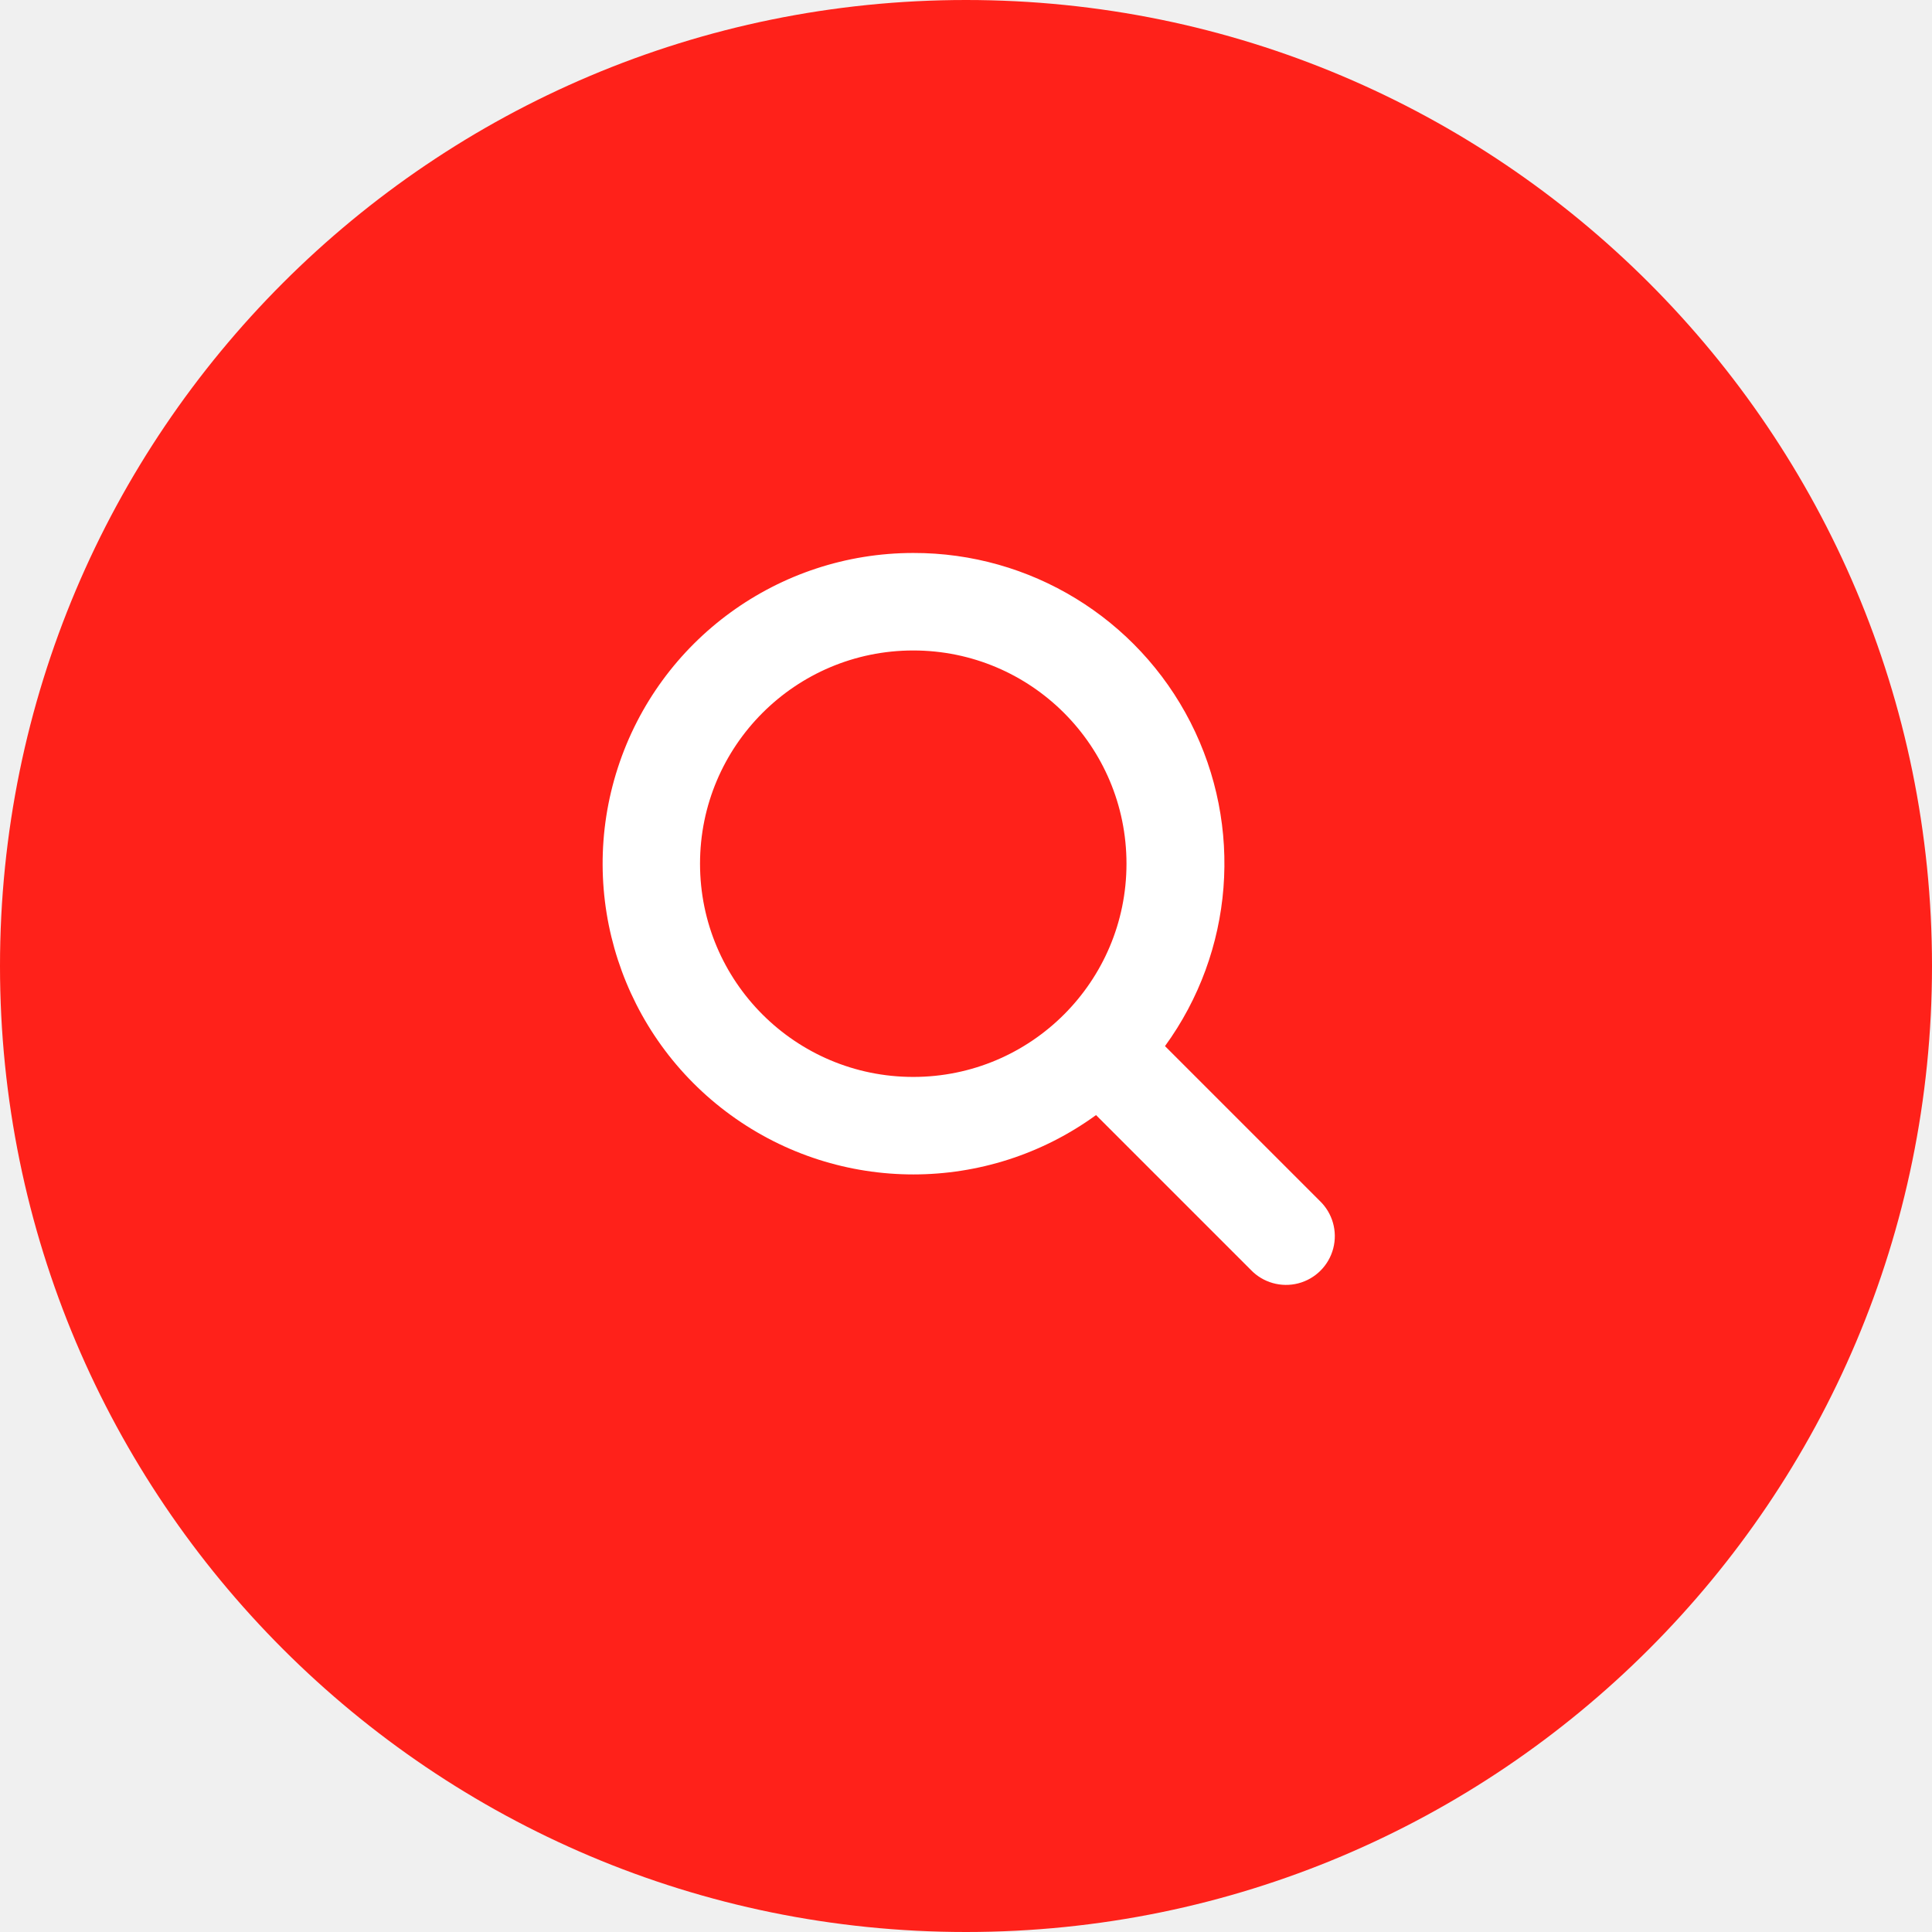
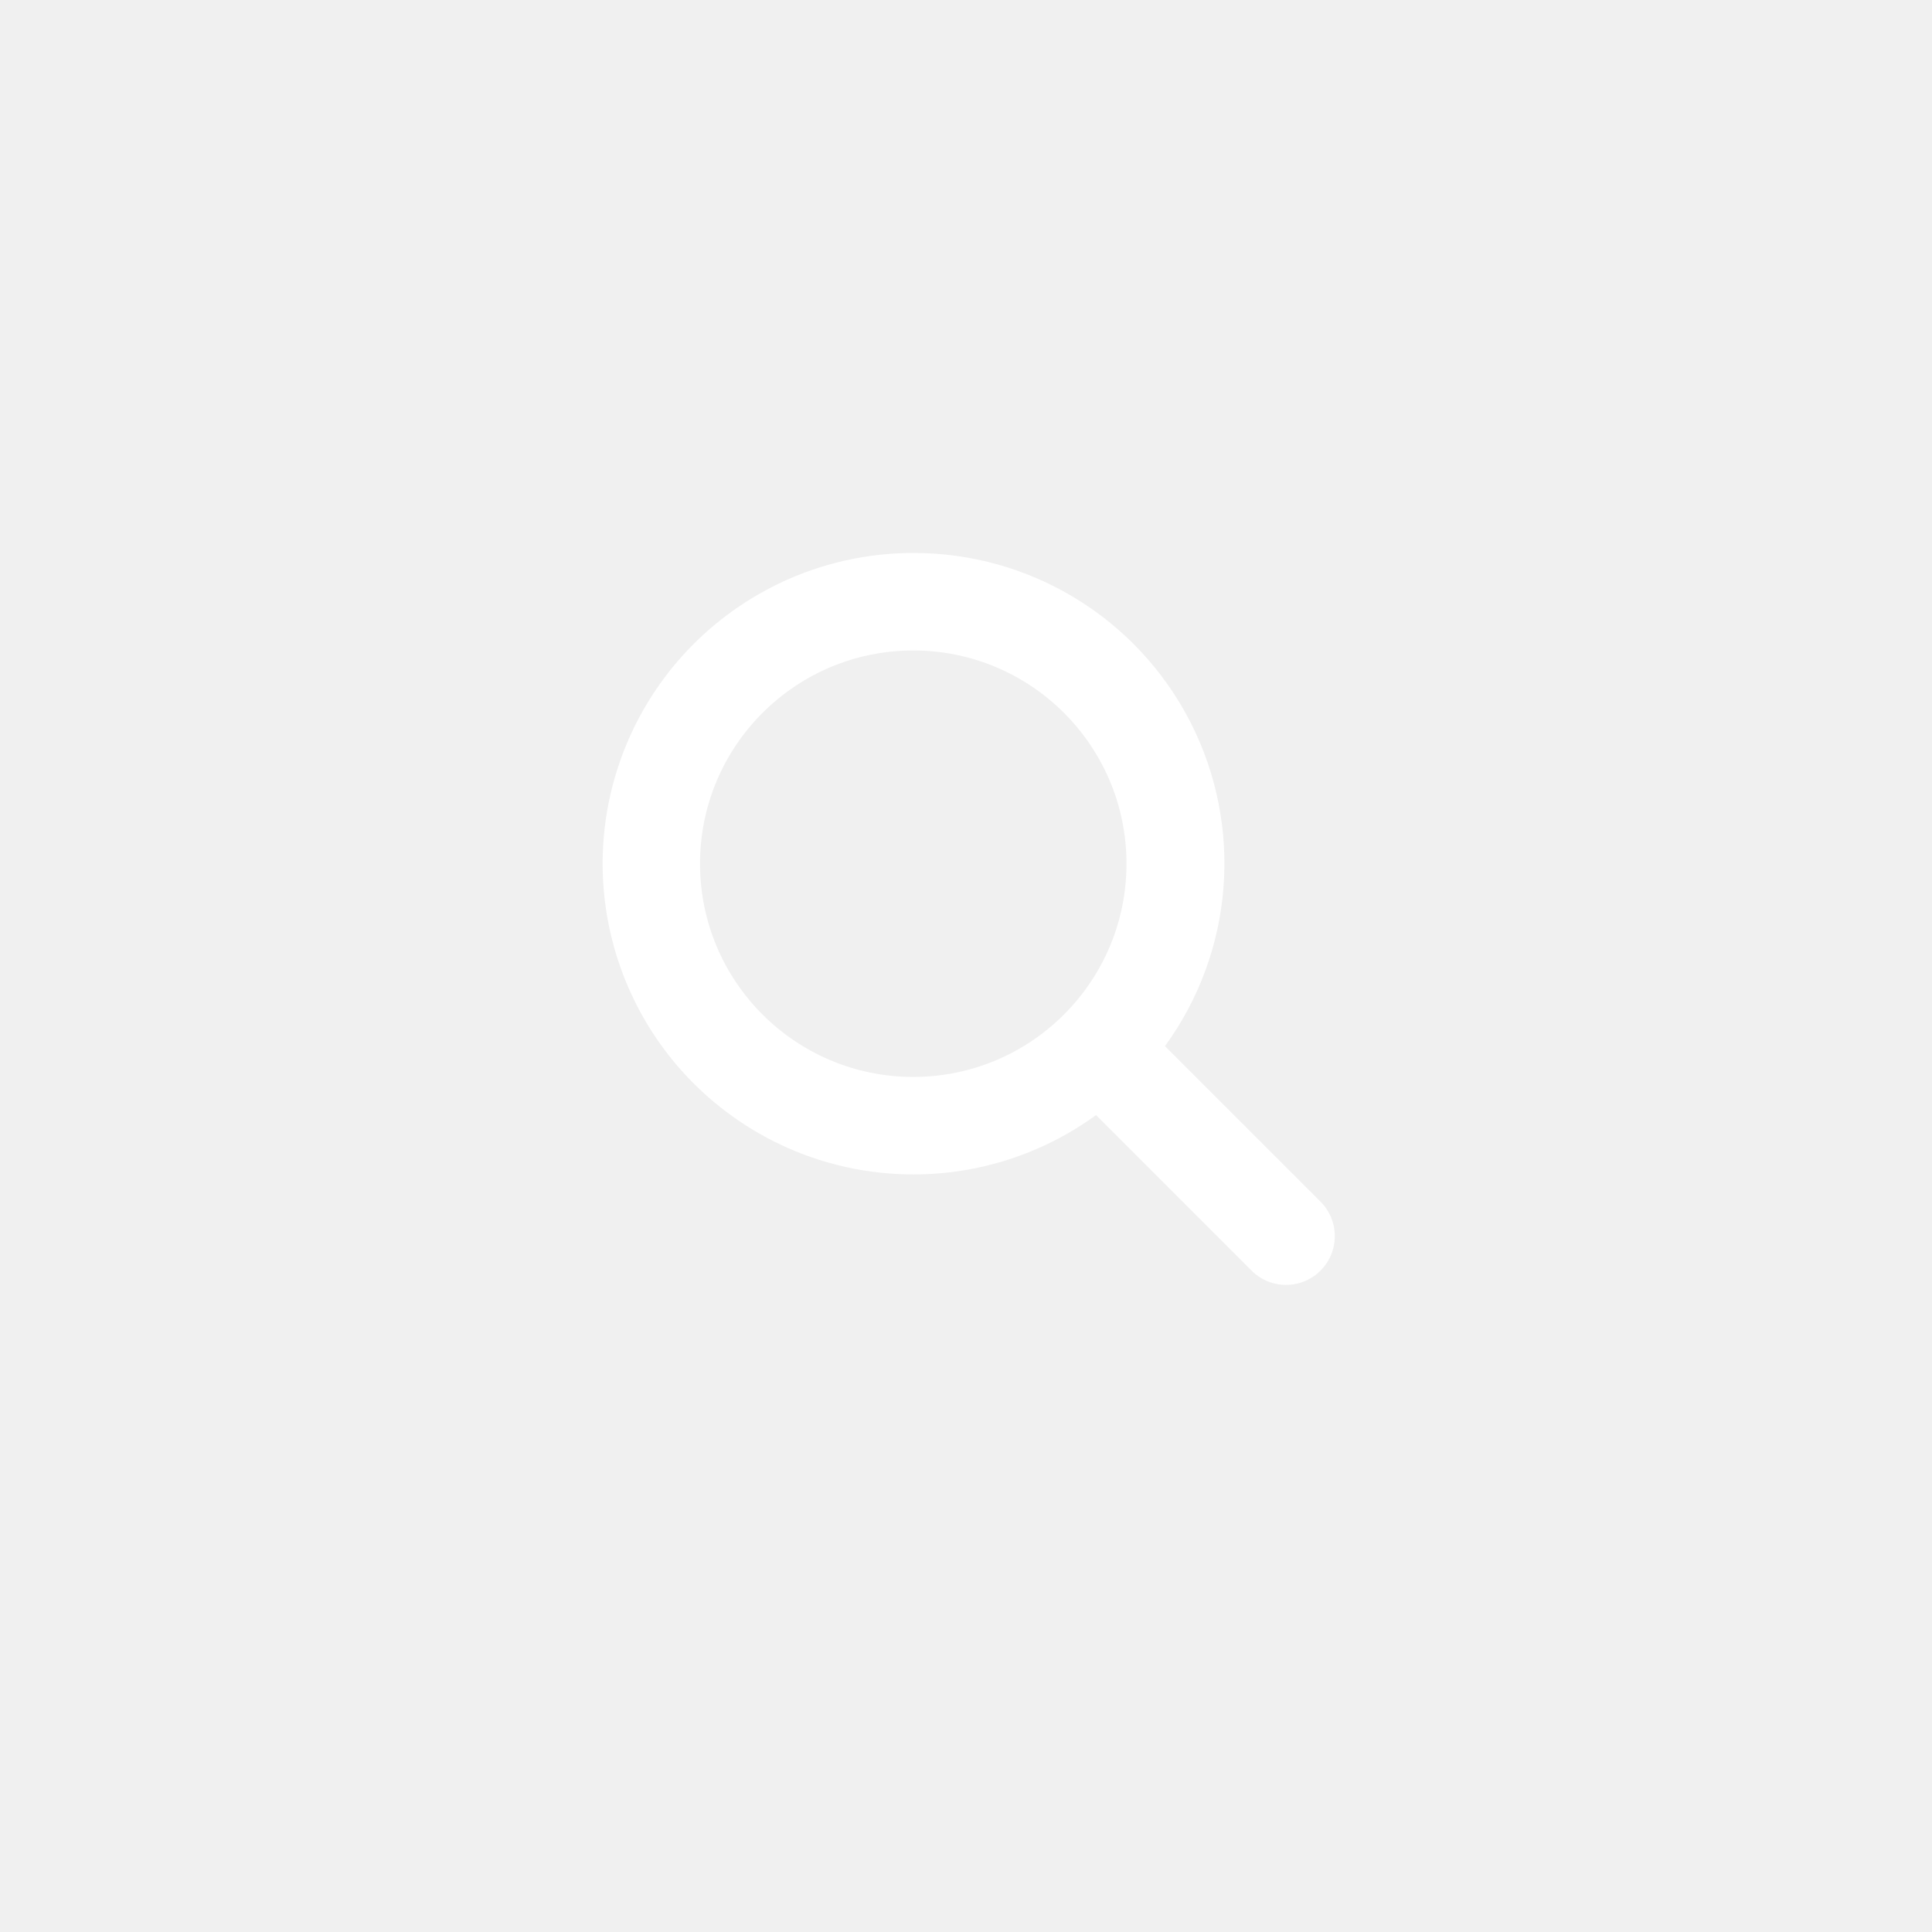
<svg xmlns="http://www.w3.org/2000/svg" width="60" height="60" viewBox="0 0 60 60">
  <g id="Group_15537" data-name="Group 15537" transform="translate(-0.14)">
-     <circle id="Ellipse_7" data-name="Ellipse 7" cx="30" cy="30" r="30" transform="translate(0.14)" fill="#ff211a" />
+     <circle id="Ellipse_7" data-name="Ellipse 7" cx="30" cy="30" r="30" transform="translate(0.14)" fill="none" />
    <g id="Group_15554" data-name="Group 15554" transform="translate(18.856 17.173)">
      <g id="noun-search-4648873">
        <path id="Path_8" data-name="Path 8" d="M29.656,20a9.65,9.65,0,1,0,5.676,17.457l4.806,4.806a1.515,1.515,0,1,0,2.142-2.142l-4.806-4.806A9.642,9.642,0,0,0,29.656,20Zm0,16.272a6.622,6.622,0,1,1,6.622-6.622A6.622,6.622,0,0,1,29.656,36.272Z" transform="translate(-20.01 -20)" fill="#fff" />
      </g>
    </g>
  </g>
</svg>
